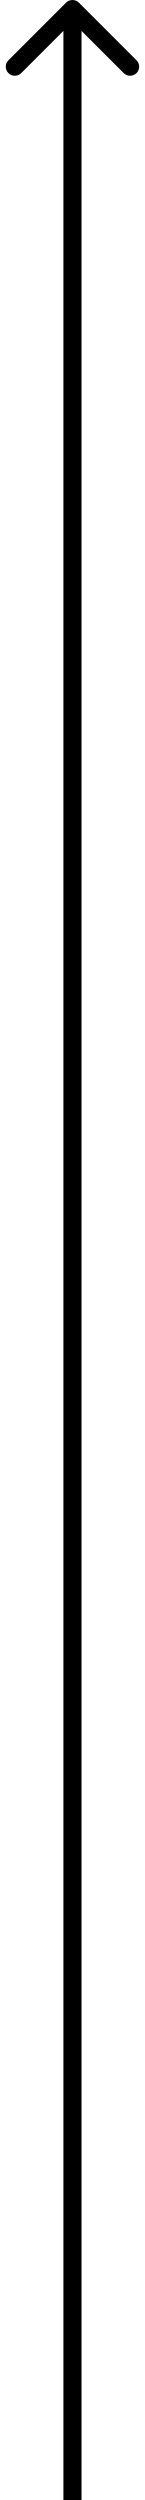
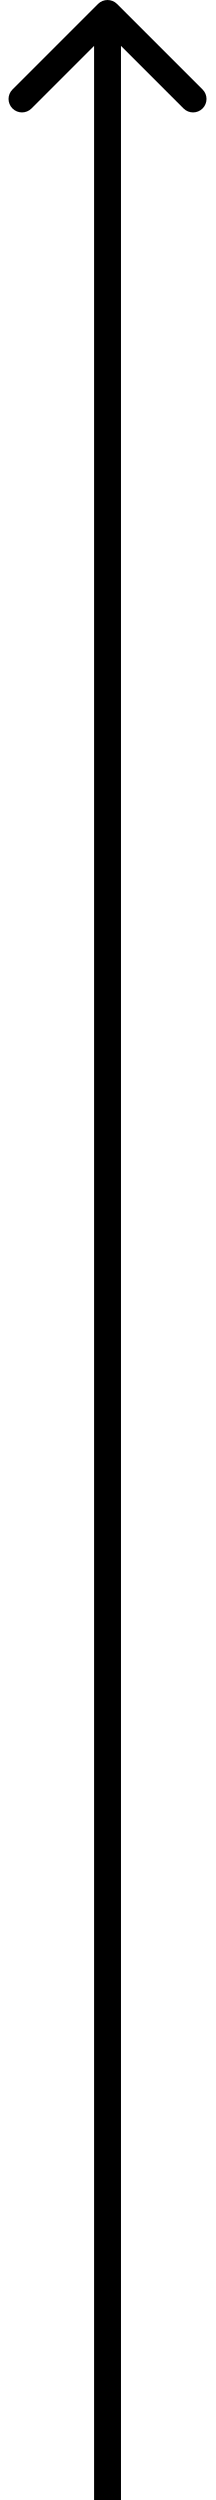
- <svg xmlns="http://www.w3.org/2000/svg" width="16" height="276" viewBox="0 0 16 276" fill="none">
-   <path d="M8.707 0.293C8.317 -0.098 7.683 -0.098 7.293 0.293L0.929 6.657C0.538 7.047 0.538 7.681 0.929 8.071C1.319 8.462 1.953 8.462 2.343 8.071L8 2.414L13.657 8.071C14.047 8.462 14.681 8.462 15.071 8.071C15.462 7.681 15.462 7.047 15.071 6.657L8.707 0.293ZM7 1L7 276L9 276L9 1L7 1Z" fill="black" />
+ <svg xmlns="http://www.w3.org/2000/svg" width="16" height="186" viewBox="0 0 16 186" fill="none">
+   <path d="M8.707 0.293C8.317 -0.098 7.683 -0.098 7.293 0.293L0.929 6.657C0.538 7.047 0.538 7.681 0.929 8.071C1.319 8.462 1.953 8.462 2.343 8.071L8 2.414L13.657 8.071C14.047 8.462 14.681 8.462 15.071 8.071C15.462 7.681 15.462 7.047 15.071 6.657L8.707 0.293ZM7 1L7 186L9 186L9 1L7 1Z" fill="black" />
</svg>
